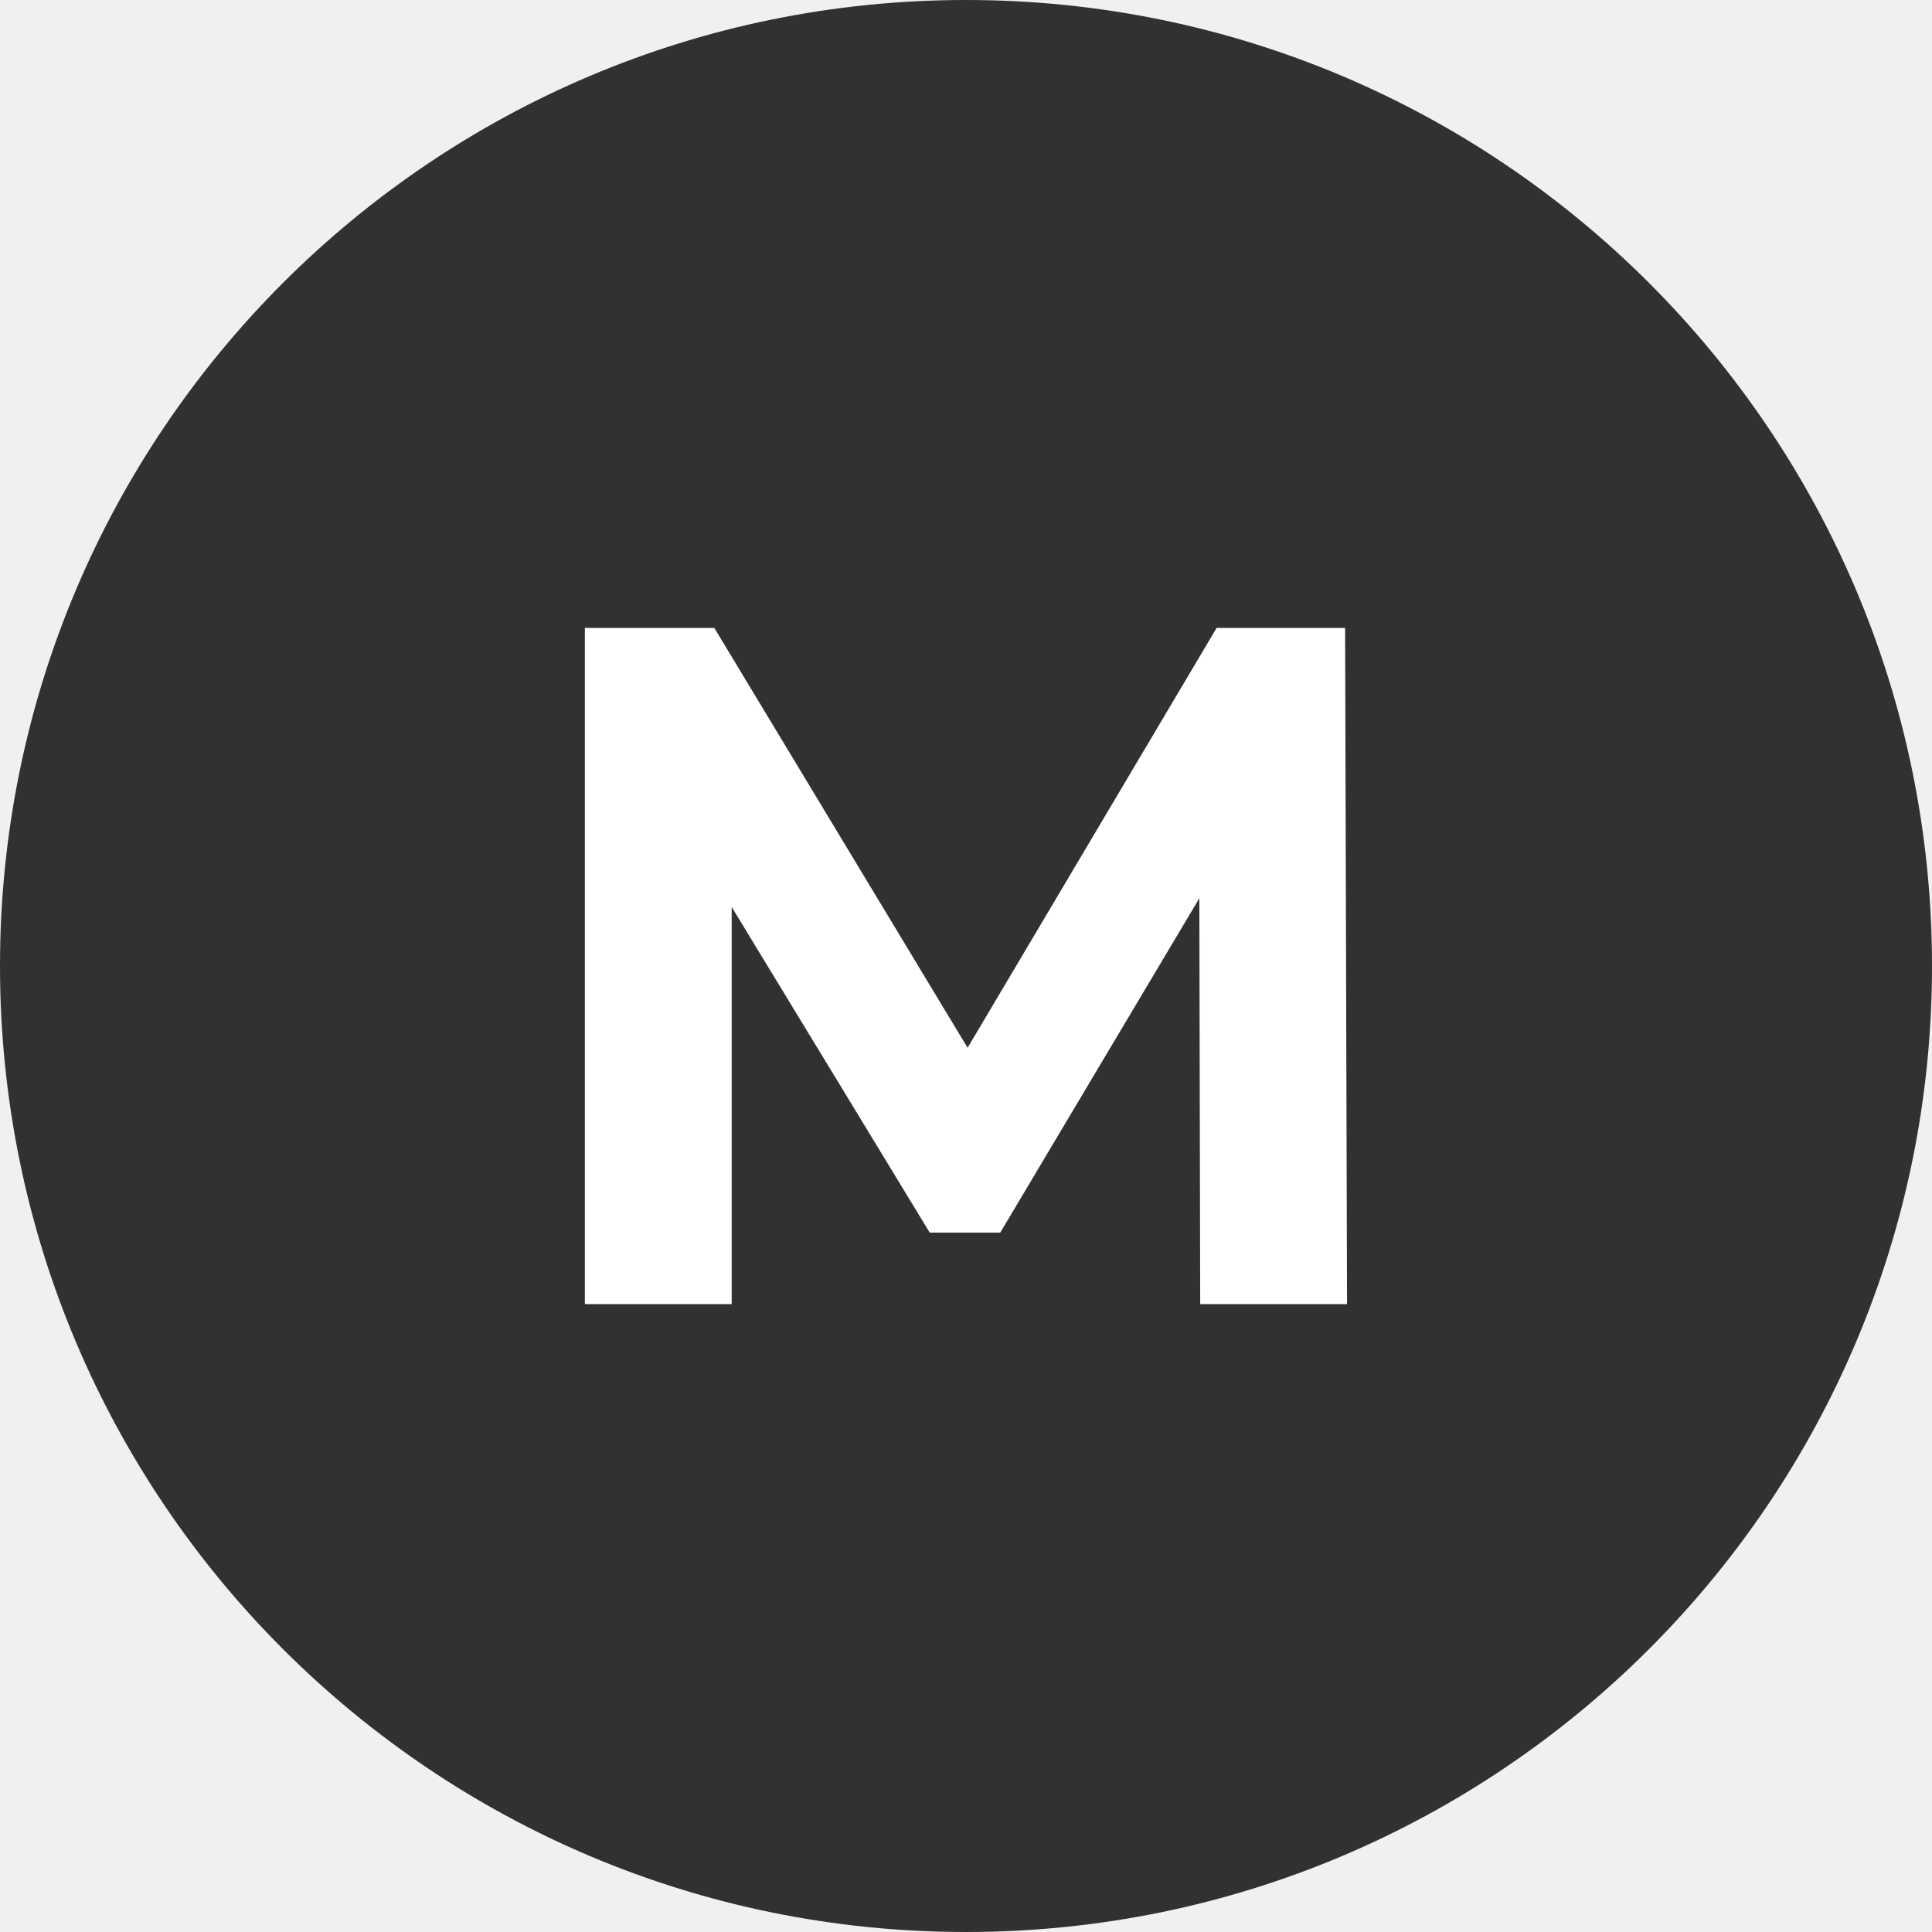
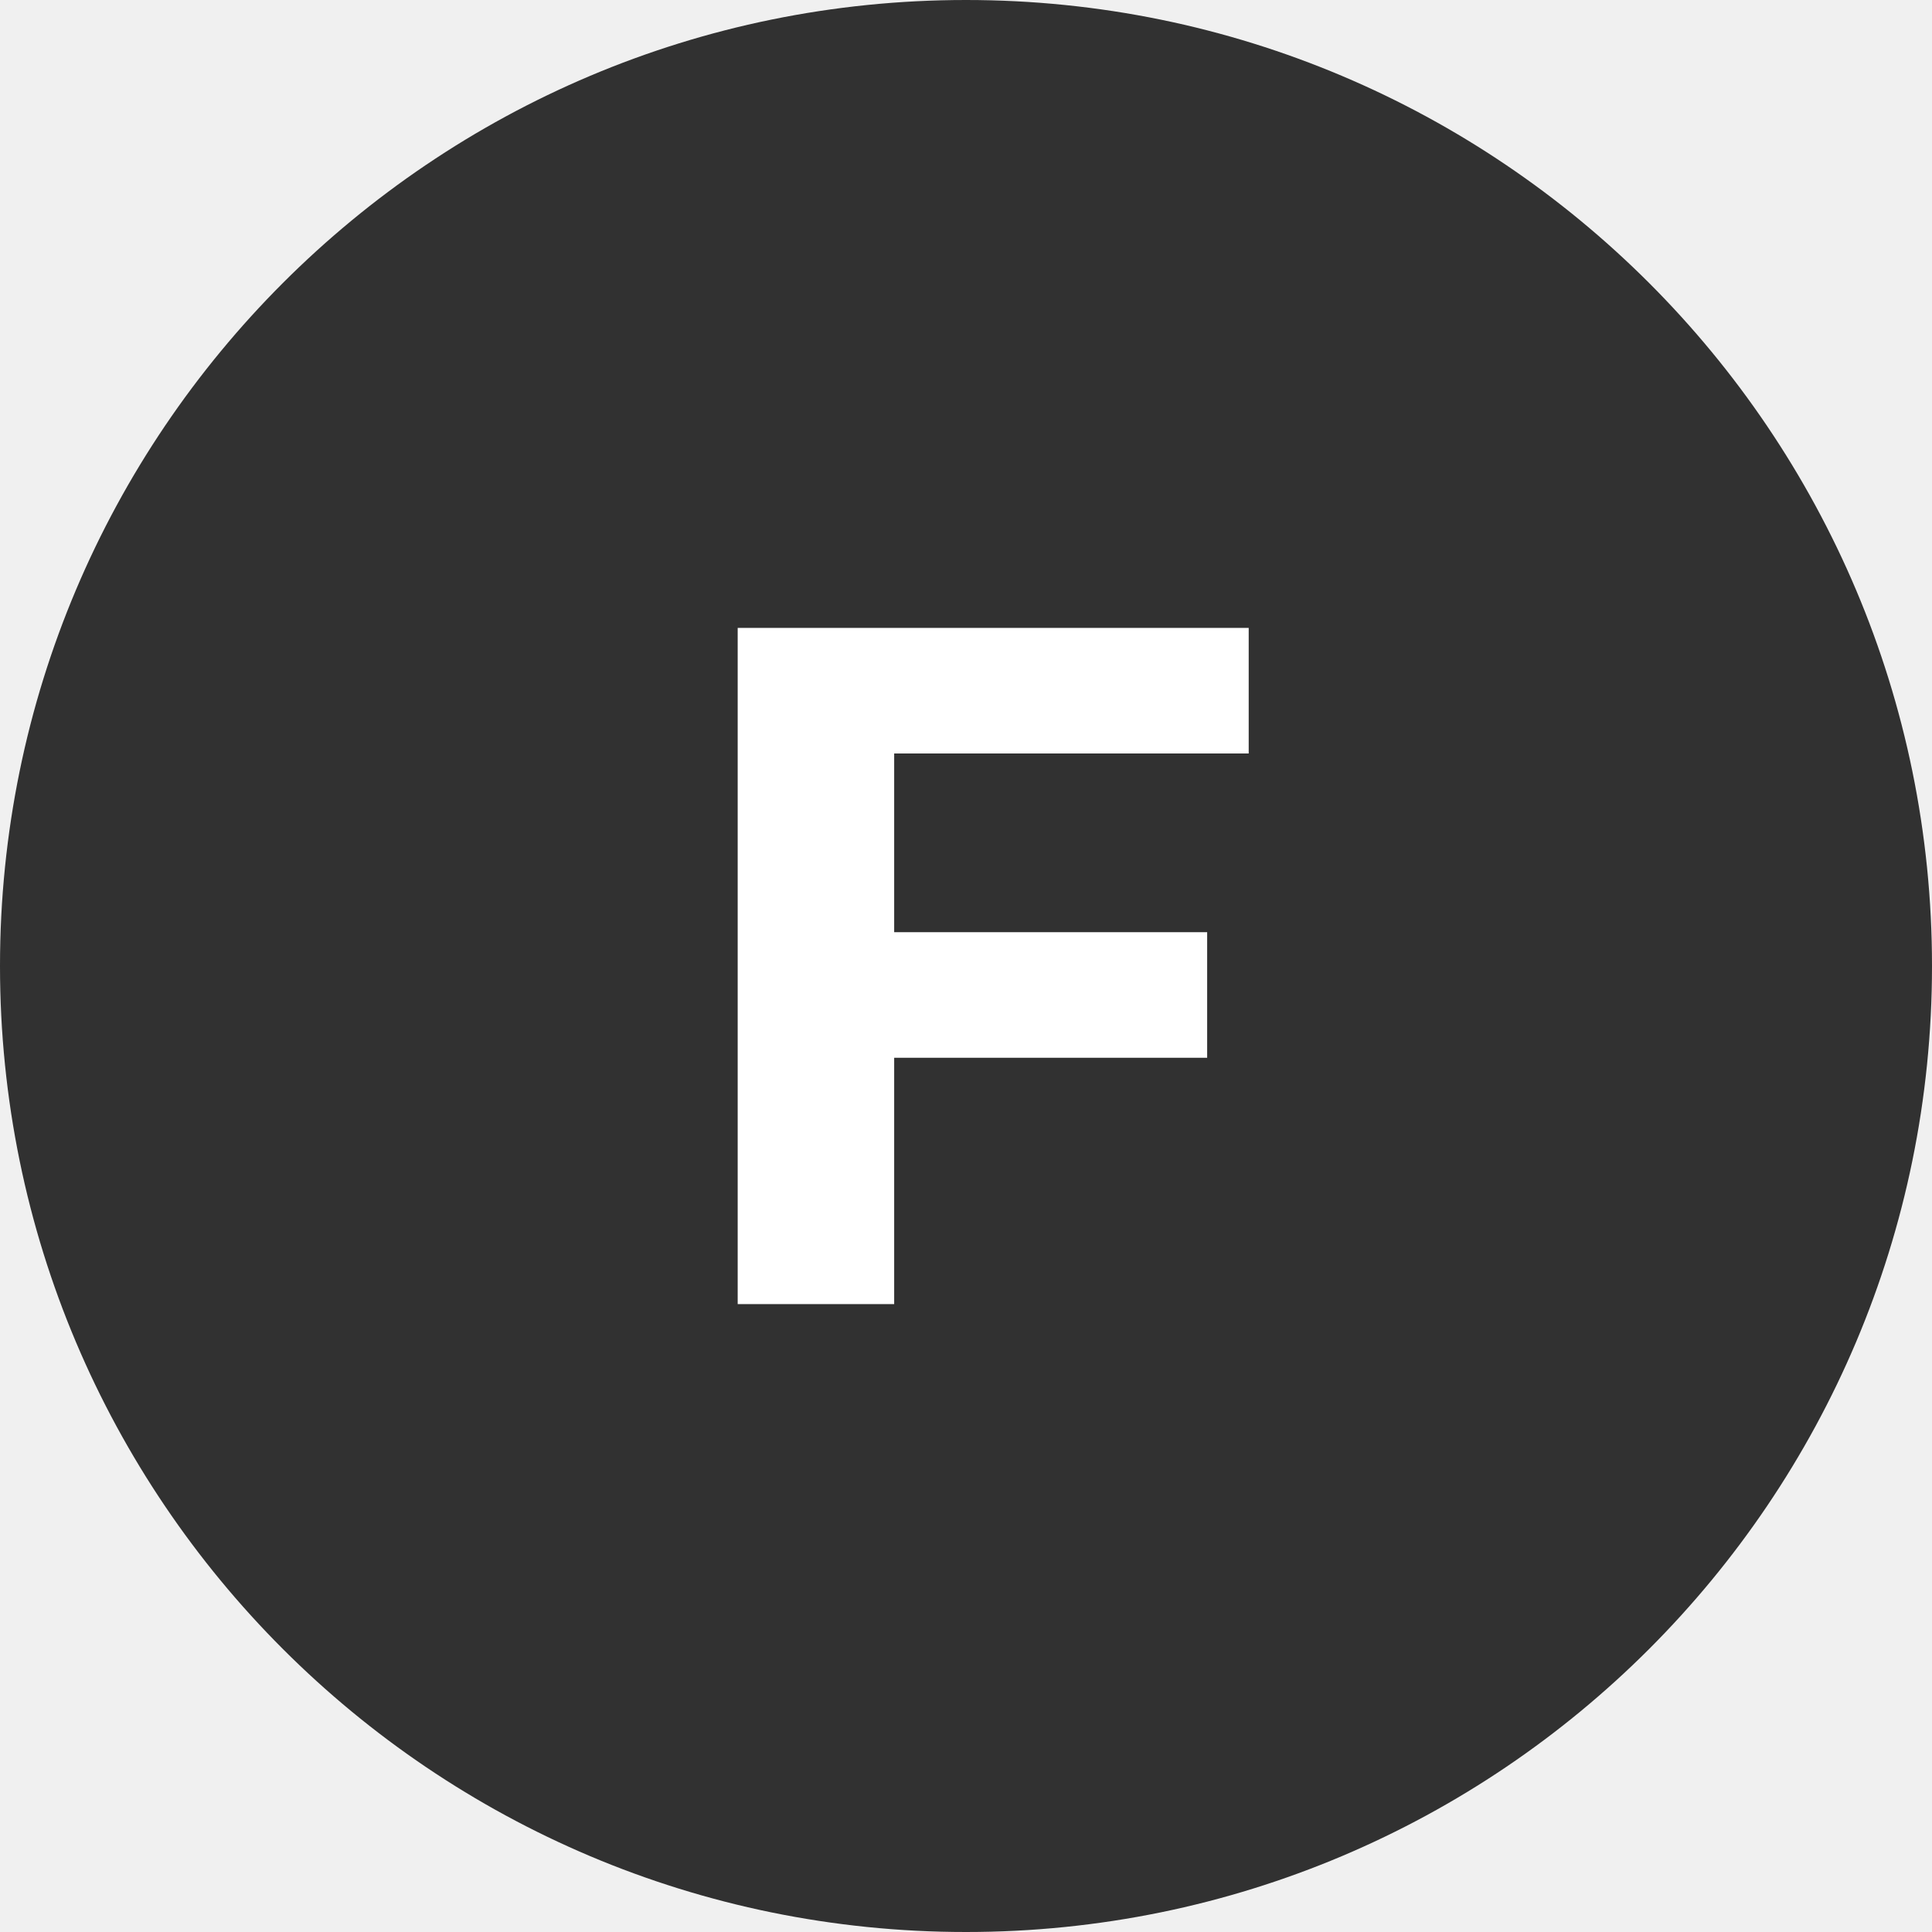
<svg xmlns="http://www.w3.org/2000/svg" width="40" height="40" viewBox="0 0 40 40" fill="none">
  <circle cx="20" cy="20" r="20" fill="#313131" />
-   <path d="M12.109 27V13H14.789L20.749 22.88H19.329L25.189 13H27.849L27.889 27H24.849L24.829 17.66H25.389L20.709 25.52H19.249L14.469 17.66H15.149V27H12.109Z" fill="white" />
+   <path d="M18.273 19.3H24.993V21.9H18.273V19.3ZM18.513 27H15.273V13H25.853V15.6H18.513V27Z" fill="white" />
</svg>
